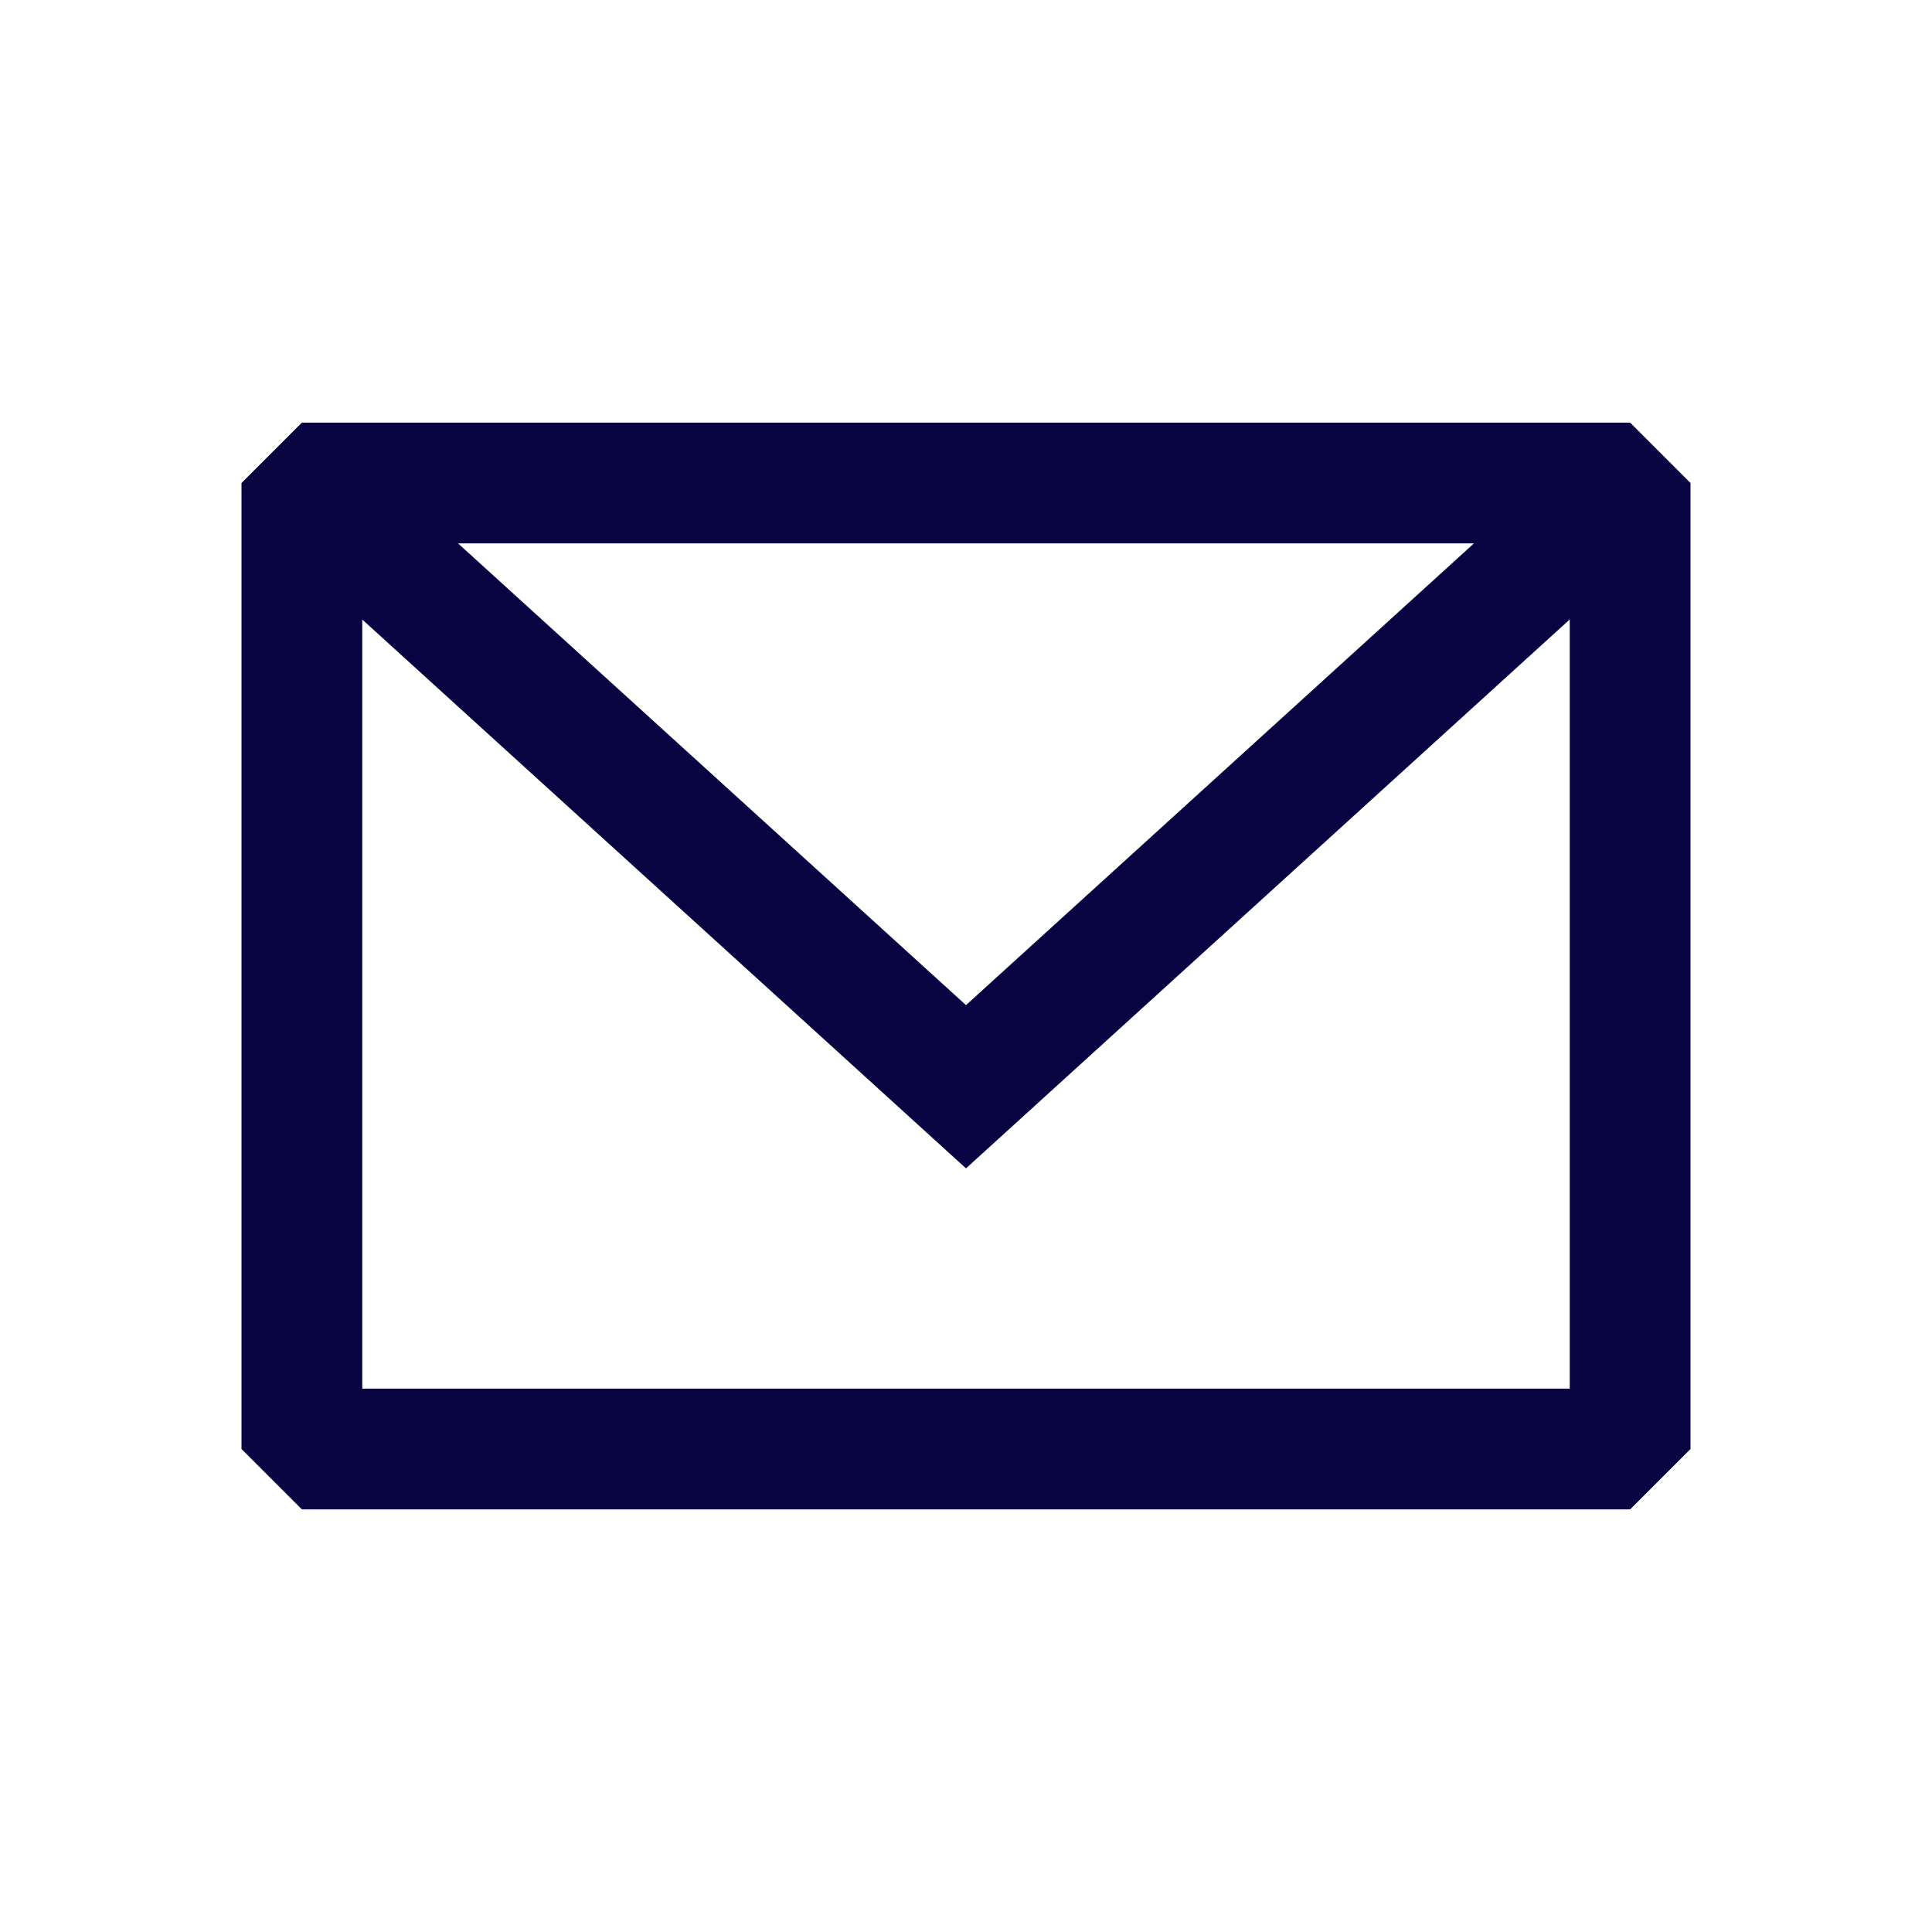
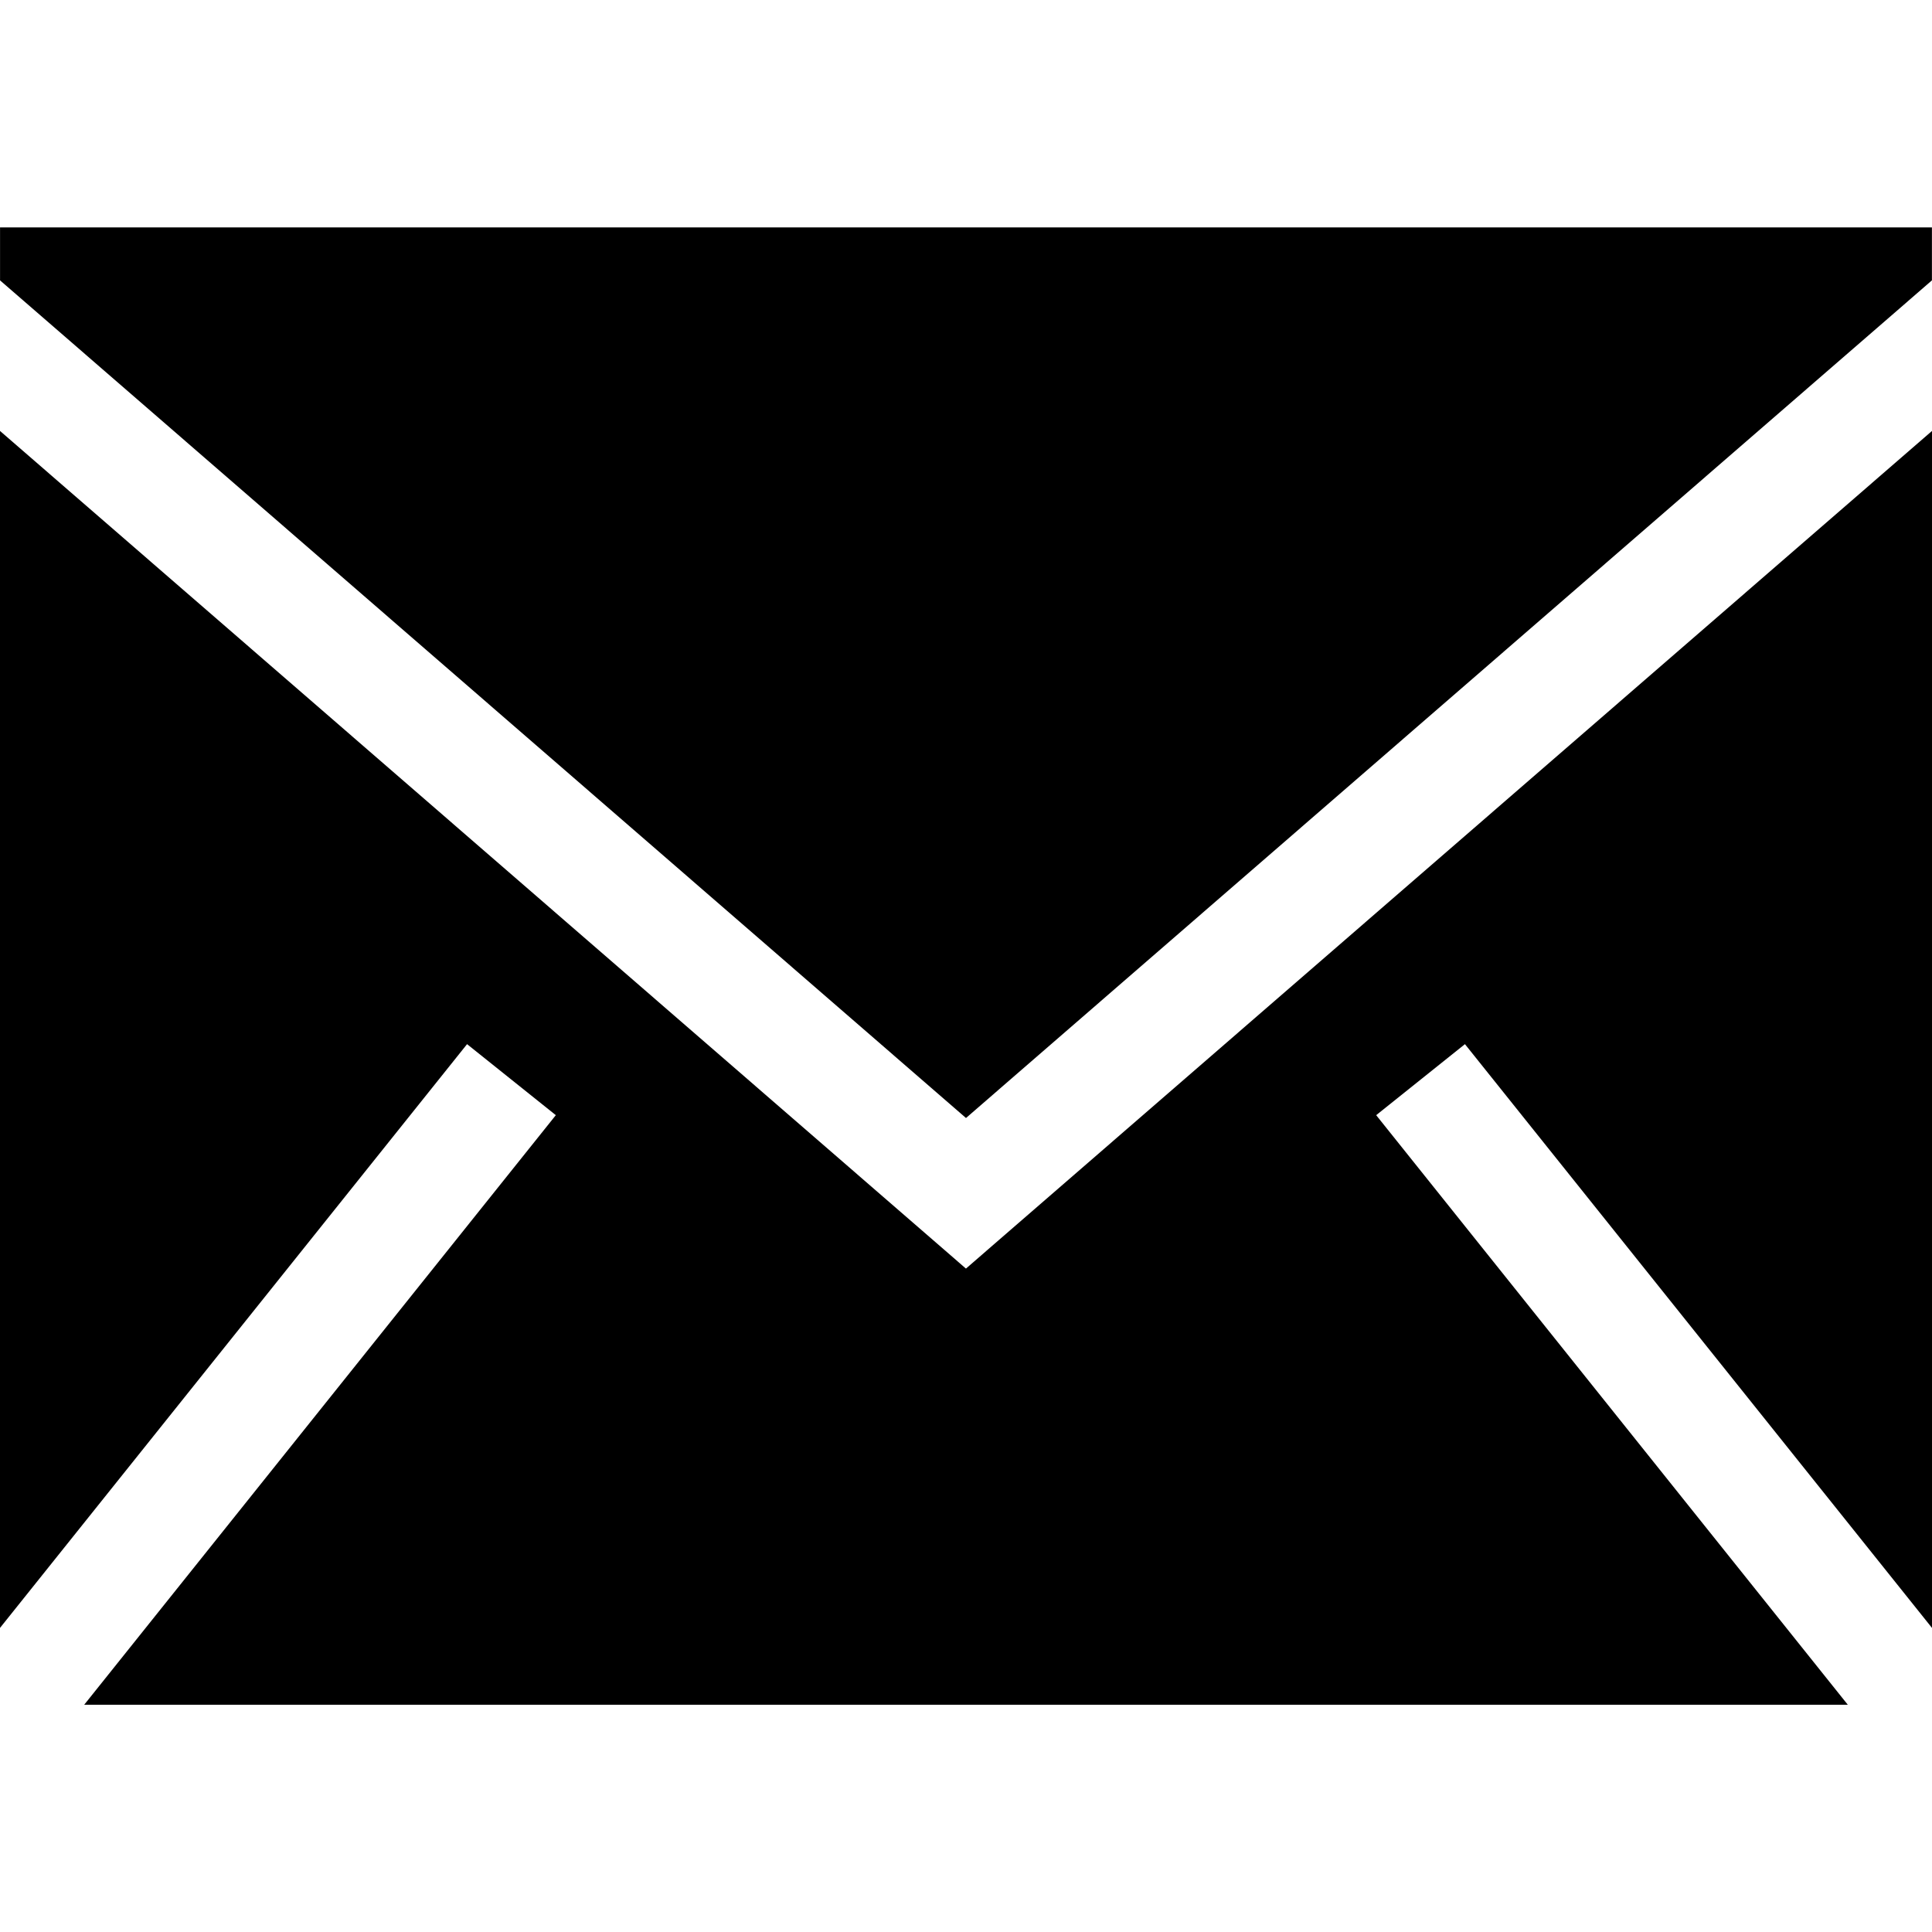
- <svg xmlns="http://www.w3.org/2000/svg" width="800px" height="800px" viewBox="0 0 24 24" fill="none">
-   <path fill-rule="evenodd" clip-rule="evenodd" d="M3.75 5.25L3 6V18L3.75 18.75H20.25L21 18V6L20.25 5.25H3.75ZM4.5 7.696V17.25H19.5V7.695L12 14.514L4.5 7.696ZM18.31 6.75H5.69L12 12.486L18.31 6.75Z" fill="#080341" />
+ <svg xmlns="http://www.w3.org/2000/svg" fill="#000000" width="800px" height="800px" viewBox="0 0 1920 1920">
+   <path d="M1920 428.266v1189.54l-464.16-580.146-88.203 70.585 468.679 585.904H83.684l468.679-585.904-88.202-70.585L0 1617.805V428.265l959.944 832.441L1920 428.266ZM1919.932 226v52.627l-959.943 832.44L.045 278.628V226h1919.887Z" fill-rule="evenodd" />
</svg>
